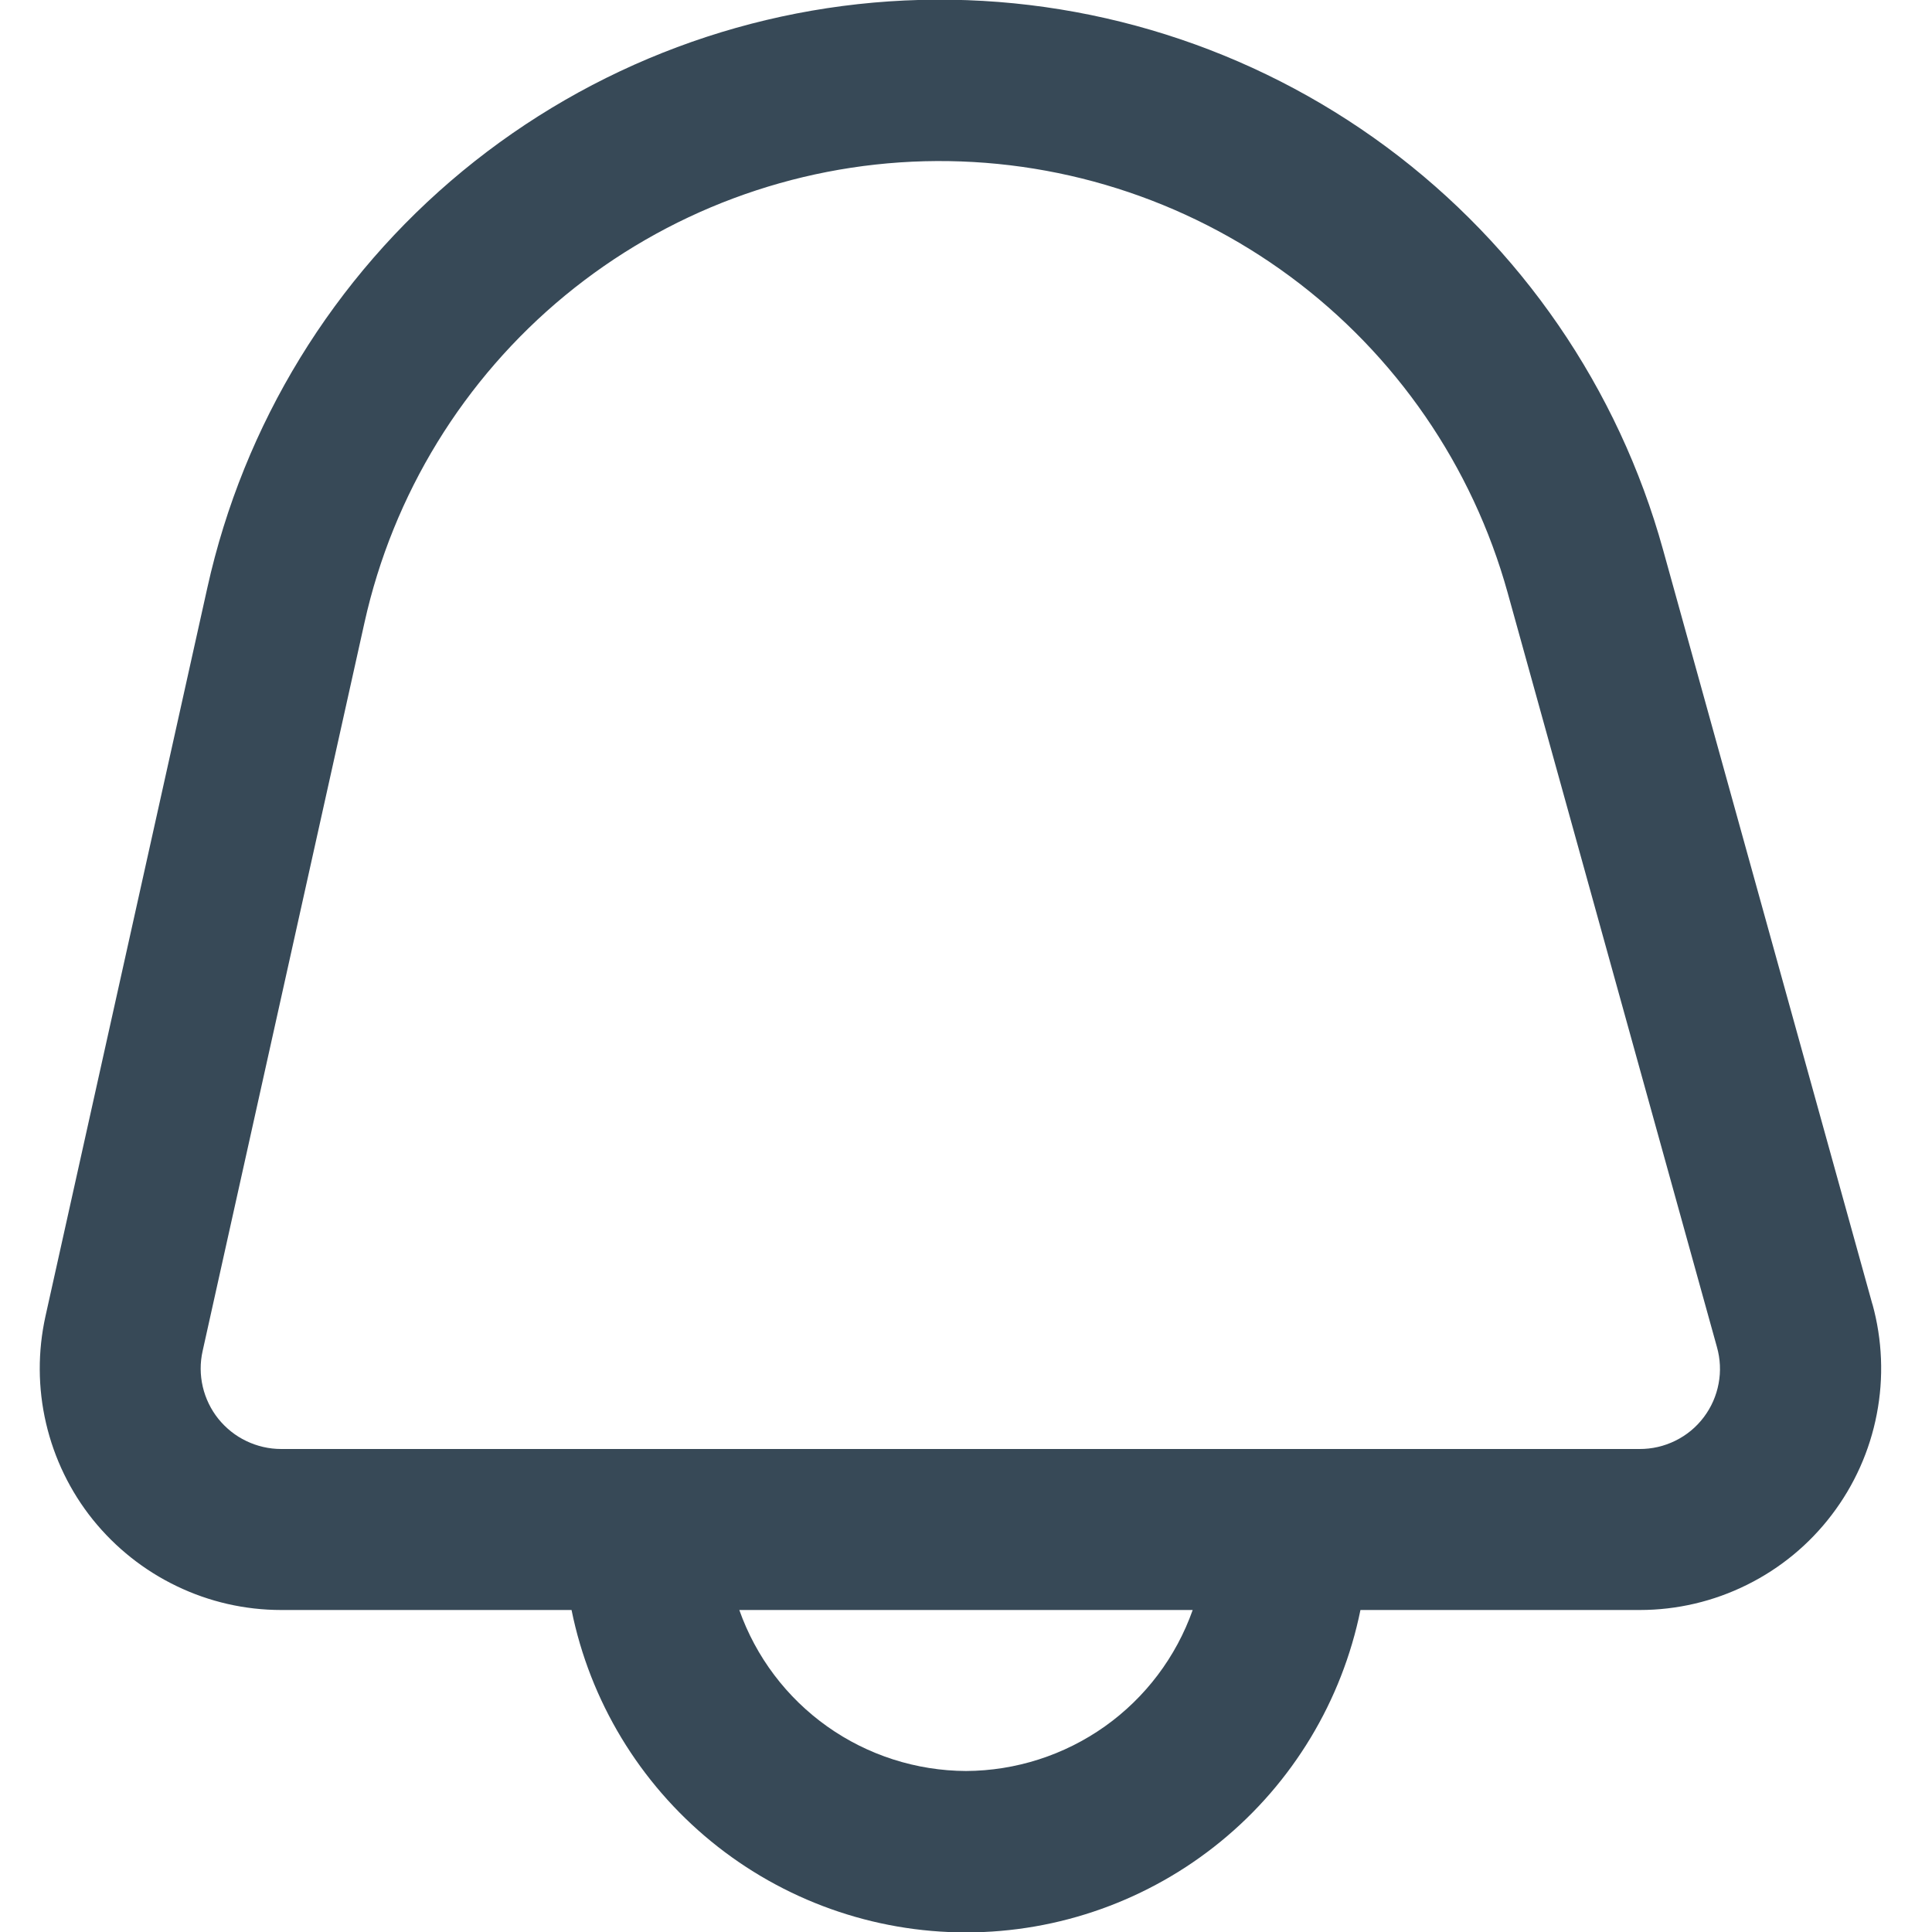
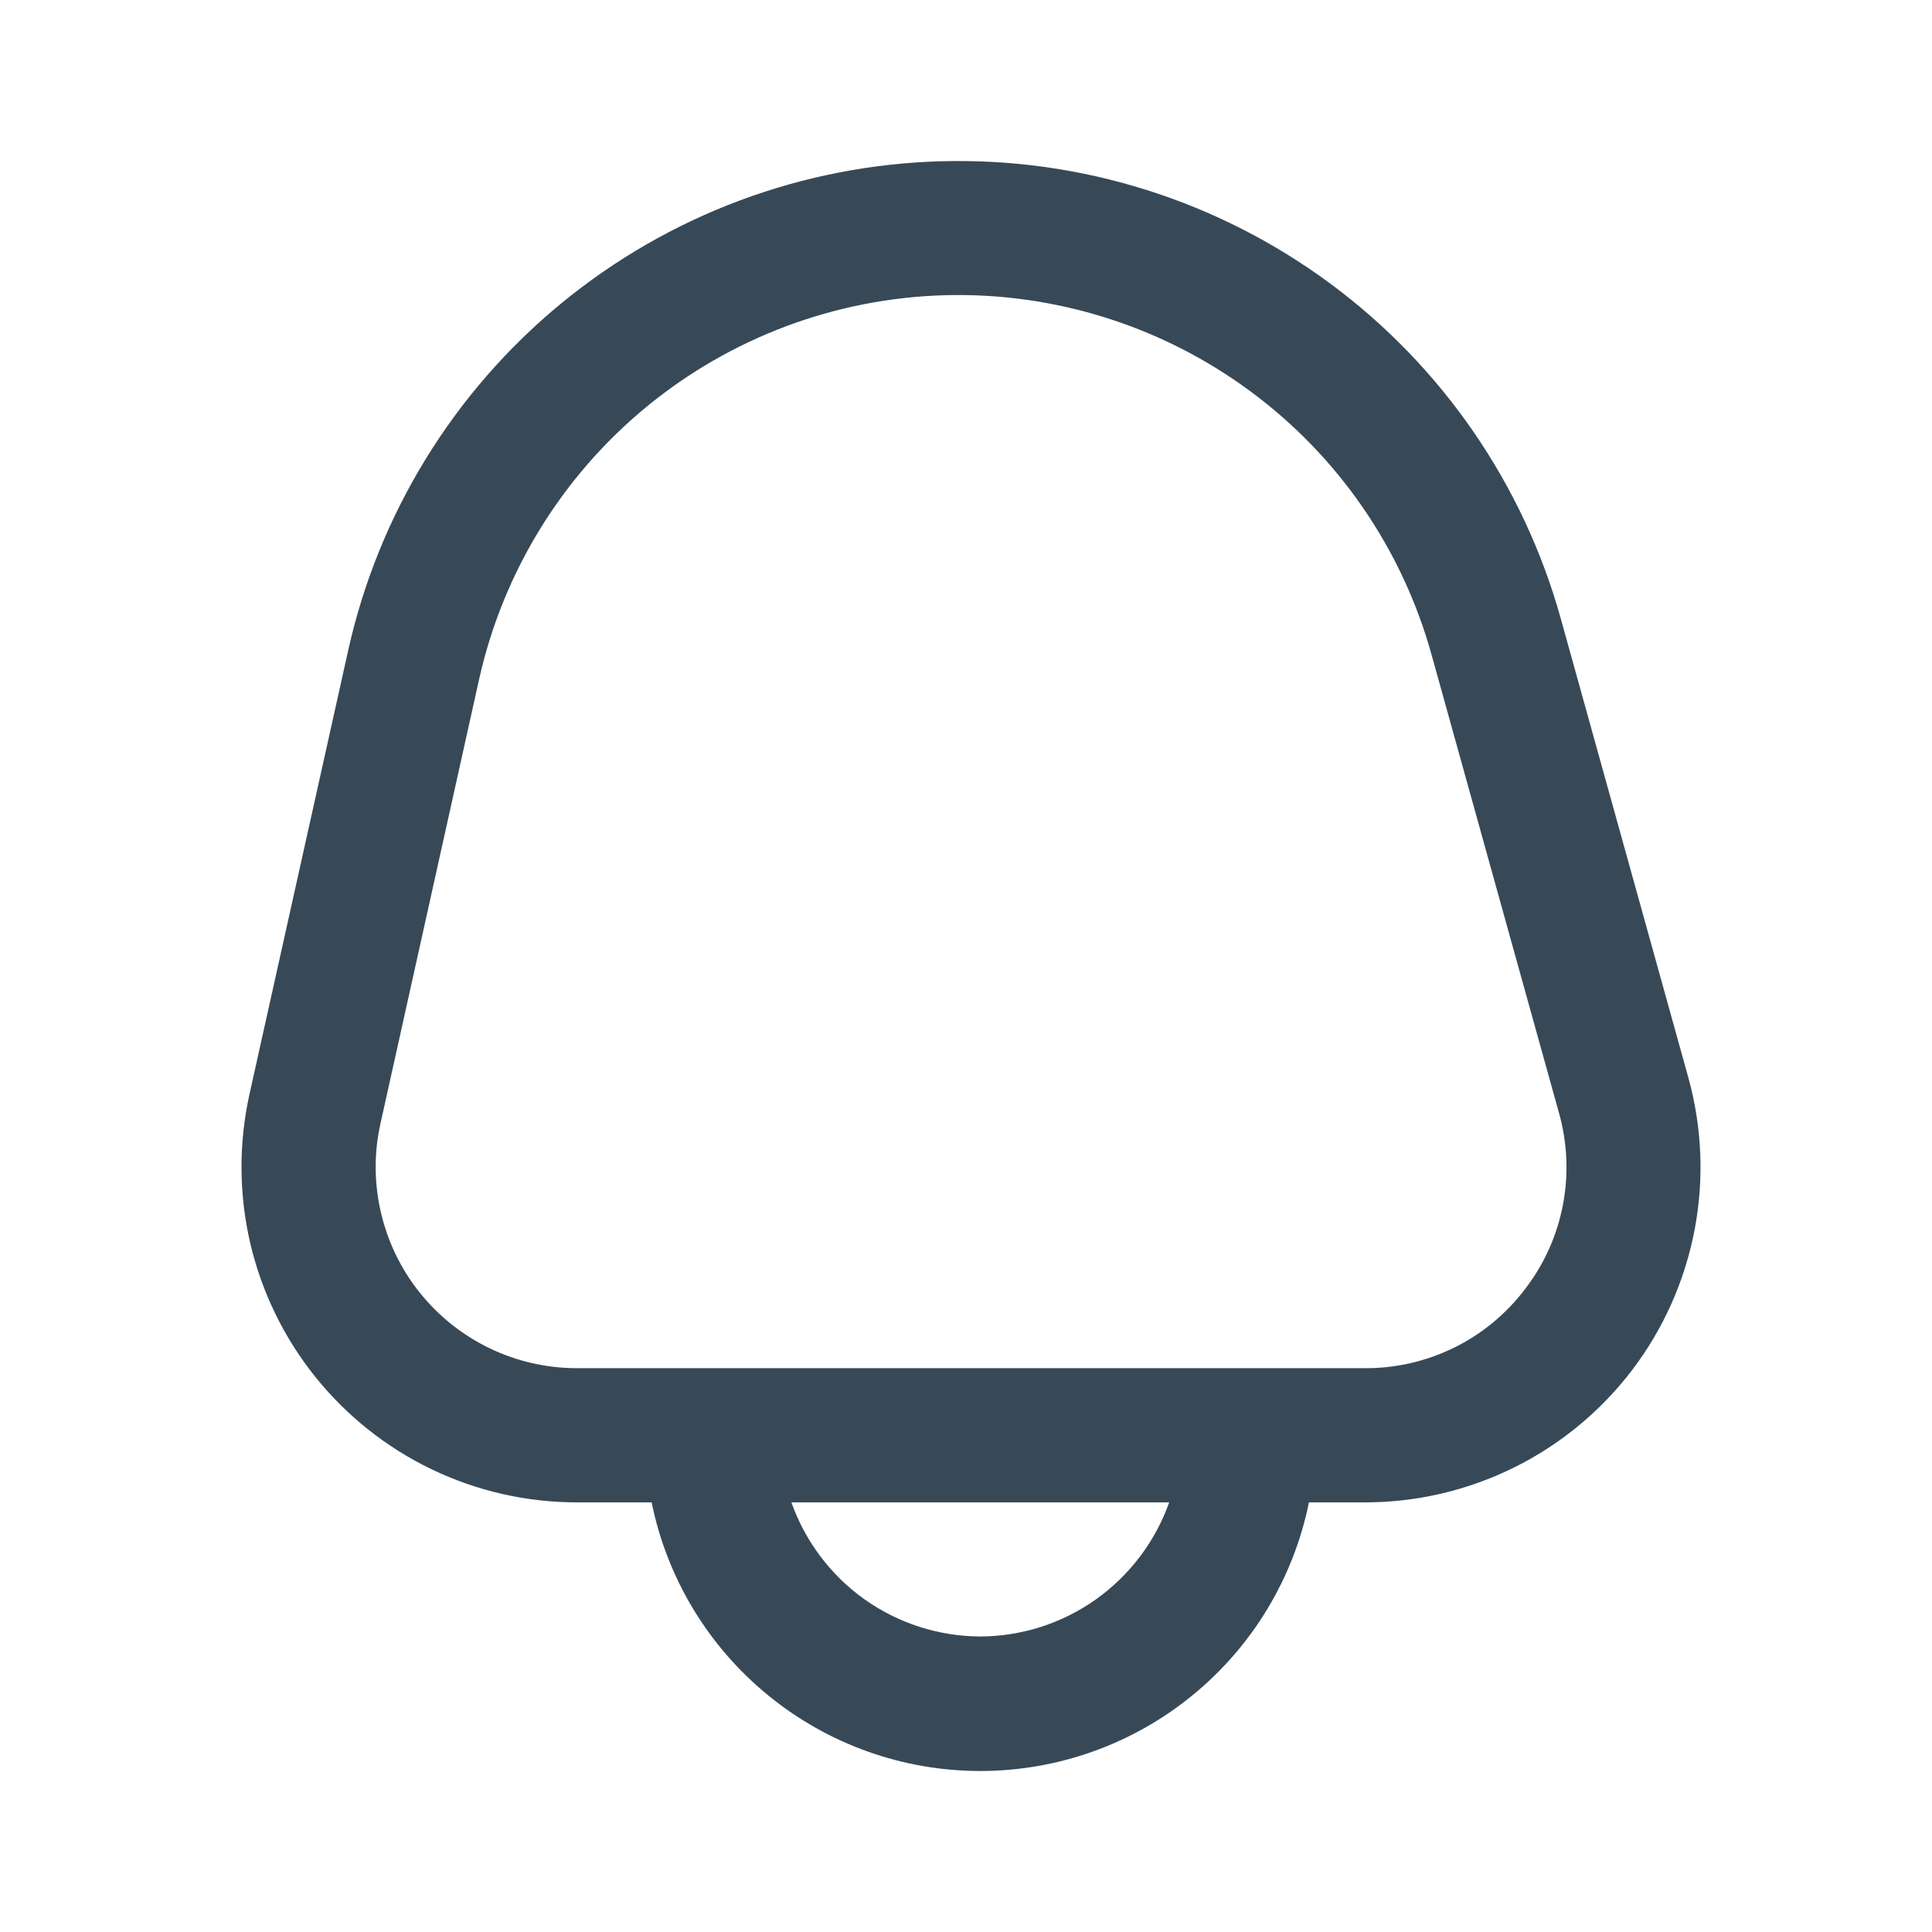
<svg xmlns="http://www.w3.org/2000/svg" width="24" height="24" viewBox="0 0 24 24" fill="#374957">
-   <g clip-path="url(#clip0_403_3748)">
-     <path d="M23.259 16.2L20.659 6.829C20.104 4.824 18.894 3.063 17.222 1.825C15.55 0.588 13.513 -0.055 11.433 -0.001C9.354 0.053 7.353 0.801 5.747 2.124C4.142 3.447 3.026 5.269 2.576 7.3L0.565 16.35C0.468 16.788 0.47 17.243 0.572 17.68C0.674 18.118 0.872 18.527 1.153 18.877C1.435 19.227 1.791 19.51 2.196 19.704C2.6 19.899 3.044 20 3.493 20H7.1C7.329 21.13 7.943 22.146 8.836 22.876C9.729 23.606 10.847 24.005 12 24.005C13.153 24.005 14.271 23.606 15.164 22.876C16.057 22.146 16.67 21.13 16.9 20H20.37C20.832 20 21.288 19.893 21.702 19.687C22.116 19.482 22.477 19.184 22.756 18.816C23.036 18.448 23.227 18.021 23.314 17.567C23.402 17.113 23.383 16.645 23.26 16.2H23.259ZM12 22C11.382 21.997 10.779 21.804 10.275 21.446C9.771 21.088 9.39 20.583 9.184 20H14.816C14.61 20.583 14.229 21.088 13.725 21.446C13.22 21.804 12.618 21.997 12 22ZM21.165 17.605C21.072 17.729 20.951 17.829 20.812 17.897C20.673 17.966 20.52 18.001 20.365 18H3.493C3.343 18 3.195 17.966 3.06 17.901C2.925 17.837 2.807 17.742 2.713 17.626C2.619 17.509 2.553 17.372 2.519 17.227C2.485 17.081 2.484 16.929 2.517 16.783L4.528 7.733C4.882 6.139 5.759 4.71 7.019 3.671C8.279 2.633 9.85 2.046 11.483 2.003C13.115 1.961 14.714 2.465 16.027 3.435C17.34 4.406 18.291 5.788 18.728 7.361L21.328 16.732C21.37 16.88 21.378 17.036 21.349 17.188C21.321 17.339 21.258 17.482 21.165 17.605Z" />
-   </g>
+   <path d="M20.972 13.382L19.389 7.686C18.925 6.017 17.916 4.551 16.524 3.522C15.131 2.492 13.434 1.957 11.703 2.003C9.971 2.048 8.305 2.671 6.968 3.772C5.631 4.873 4.701 6.39 4.325 8.081L3.099 13.593C2.964 14.202 2.967 14.833 3.108 15.441C3.25 16.049 3.526 16.617 3.916 17.103C4.307 17.59 4.801 17.983 5.364 18.253C5.926 18.523 6.542 18.663 7.166 18.663H8.095C8.286 19.605 8.797 20.451 9.541 21.059C10.285 21.668 11.216 22 12.177 22C13.138 22 14.07 21.668 14.814 21.059C15.558 20.451 16.069 19.605 16.26 18.663H16.959C17.601 18.663 18.234 18.514 18.81 18.229C19.385 17.944 19.887 17.529 20.276 17.018C20.664 16.507 20.929 15.912 21.05 15.282C21.171 14.651 21.144 14.001 20.972 13.382ZM12.177 20.329C11.662 20.327 11.16 20.166 10.74 19.868C10.32 19.569 10.003 19.148 9.831 18.663H14.524C14.352 19.148 14.034 19.569 13.614 19.868C13.194 20.166 12.693 20.327 12.177 20.329ZM18.948 16.009C18.716 16.317 18.415 16.567 18.07 16.738C17.724 16.909 17.343 16.998 16.958 16.996H7.166C6.792 16.996 6.422 16.912 6.085 16.75C5.748 16.588 5.451 16.352 5.217 16.061C4.982 15.768 4.817 15.428 4.732 15.063C4.647 14.698 4.645 14.32 4.727 13.954L5.951 8.441C6.247 7.113 6.977 5.922 8.027 5.057C9.077 4.192 10.386 3.703 11.746 3.667C13.106 3.632 14.439 4.052 15.533 4.861C16.627 5.669 17.419 6.821 17.783 8.132L19.367 13.828C19.471 14.199 19.488 14.589 19.415 14.968C19.343 15.346 19.183 15.703 18.948 16.009Z" />
</svg>
